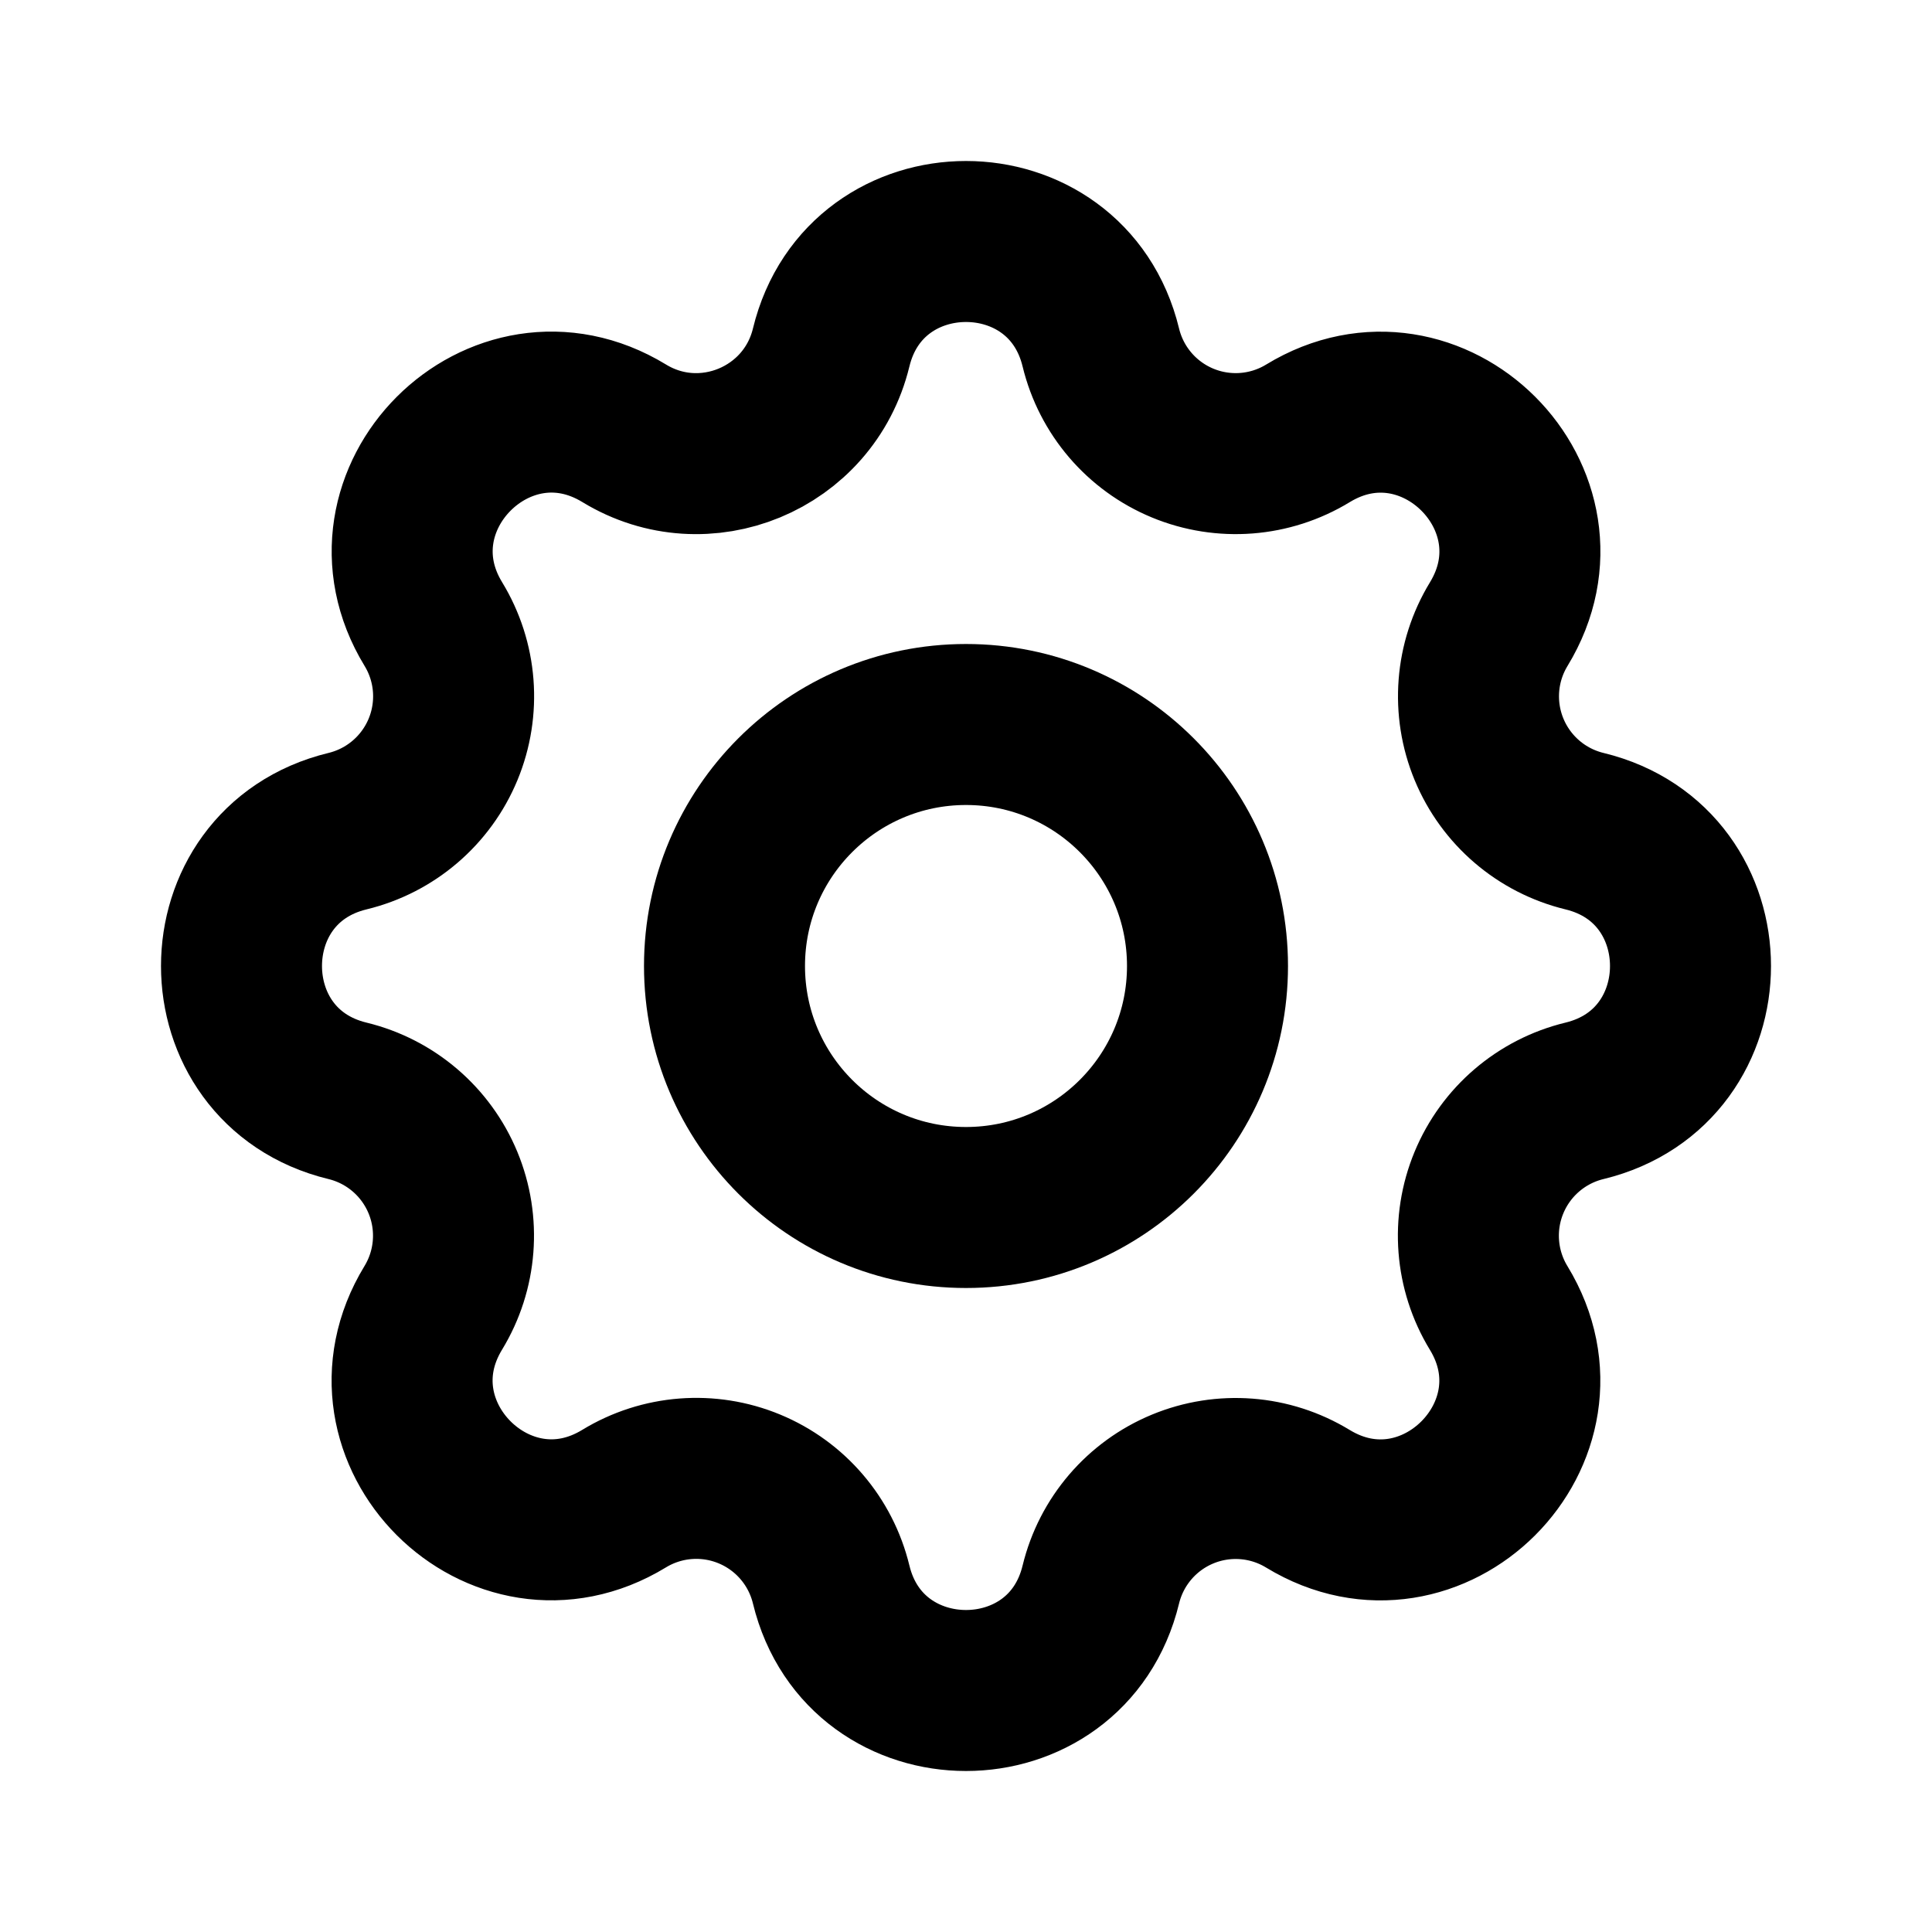
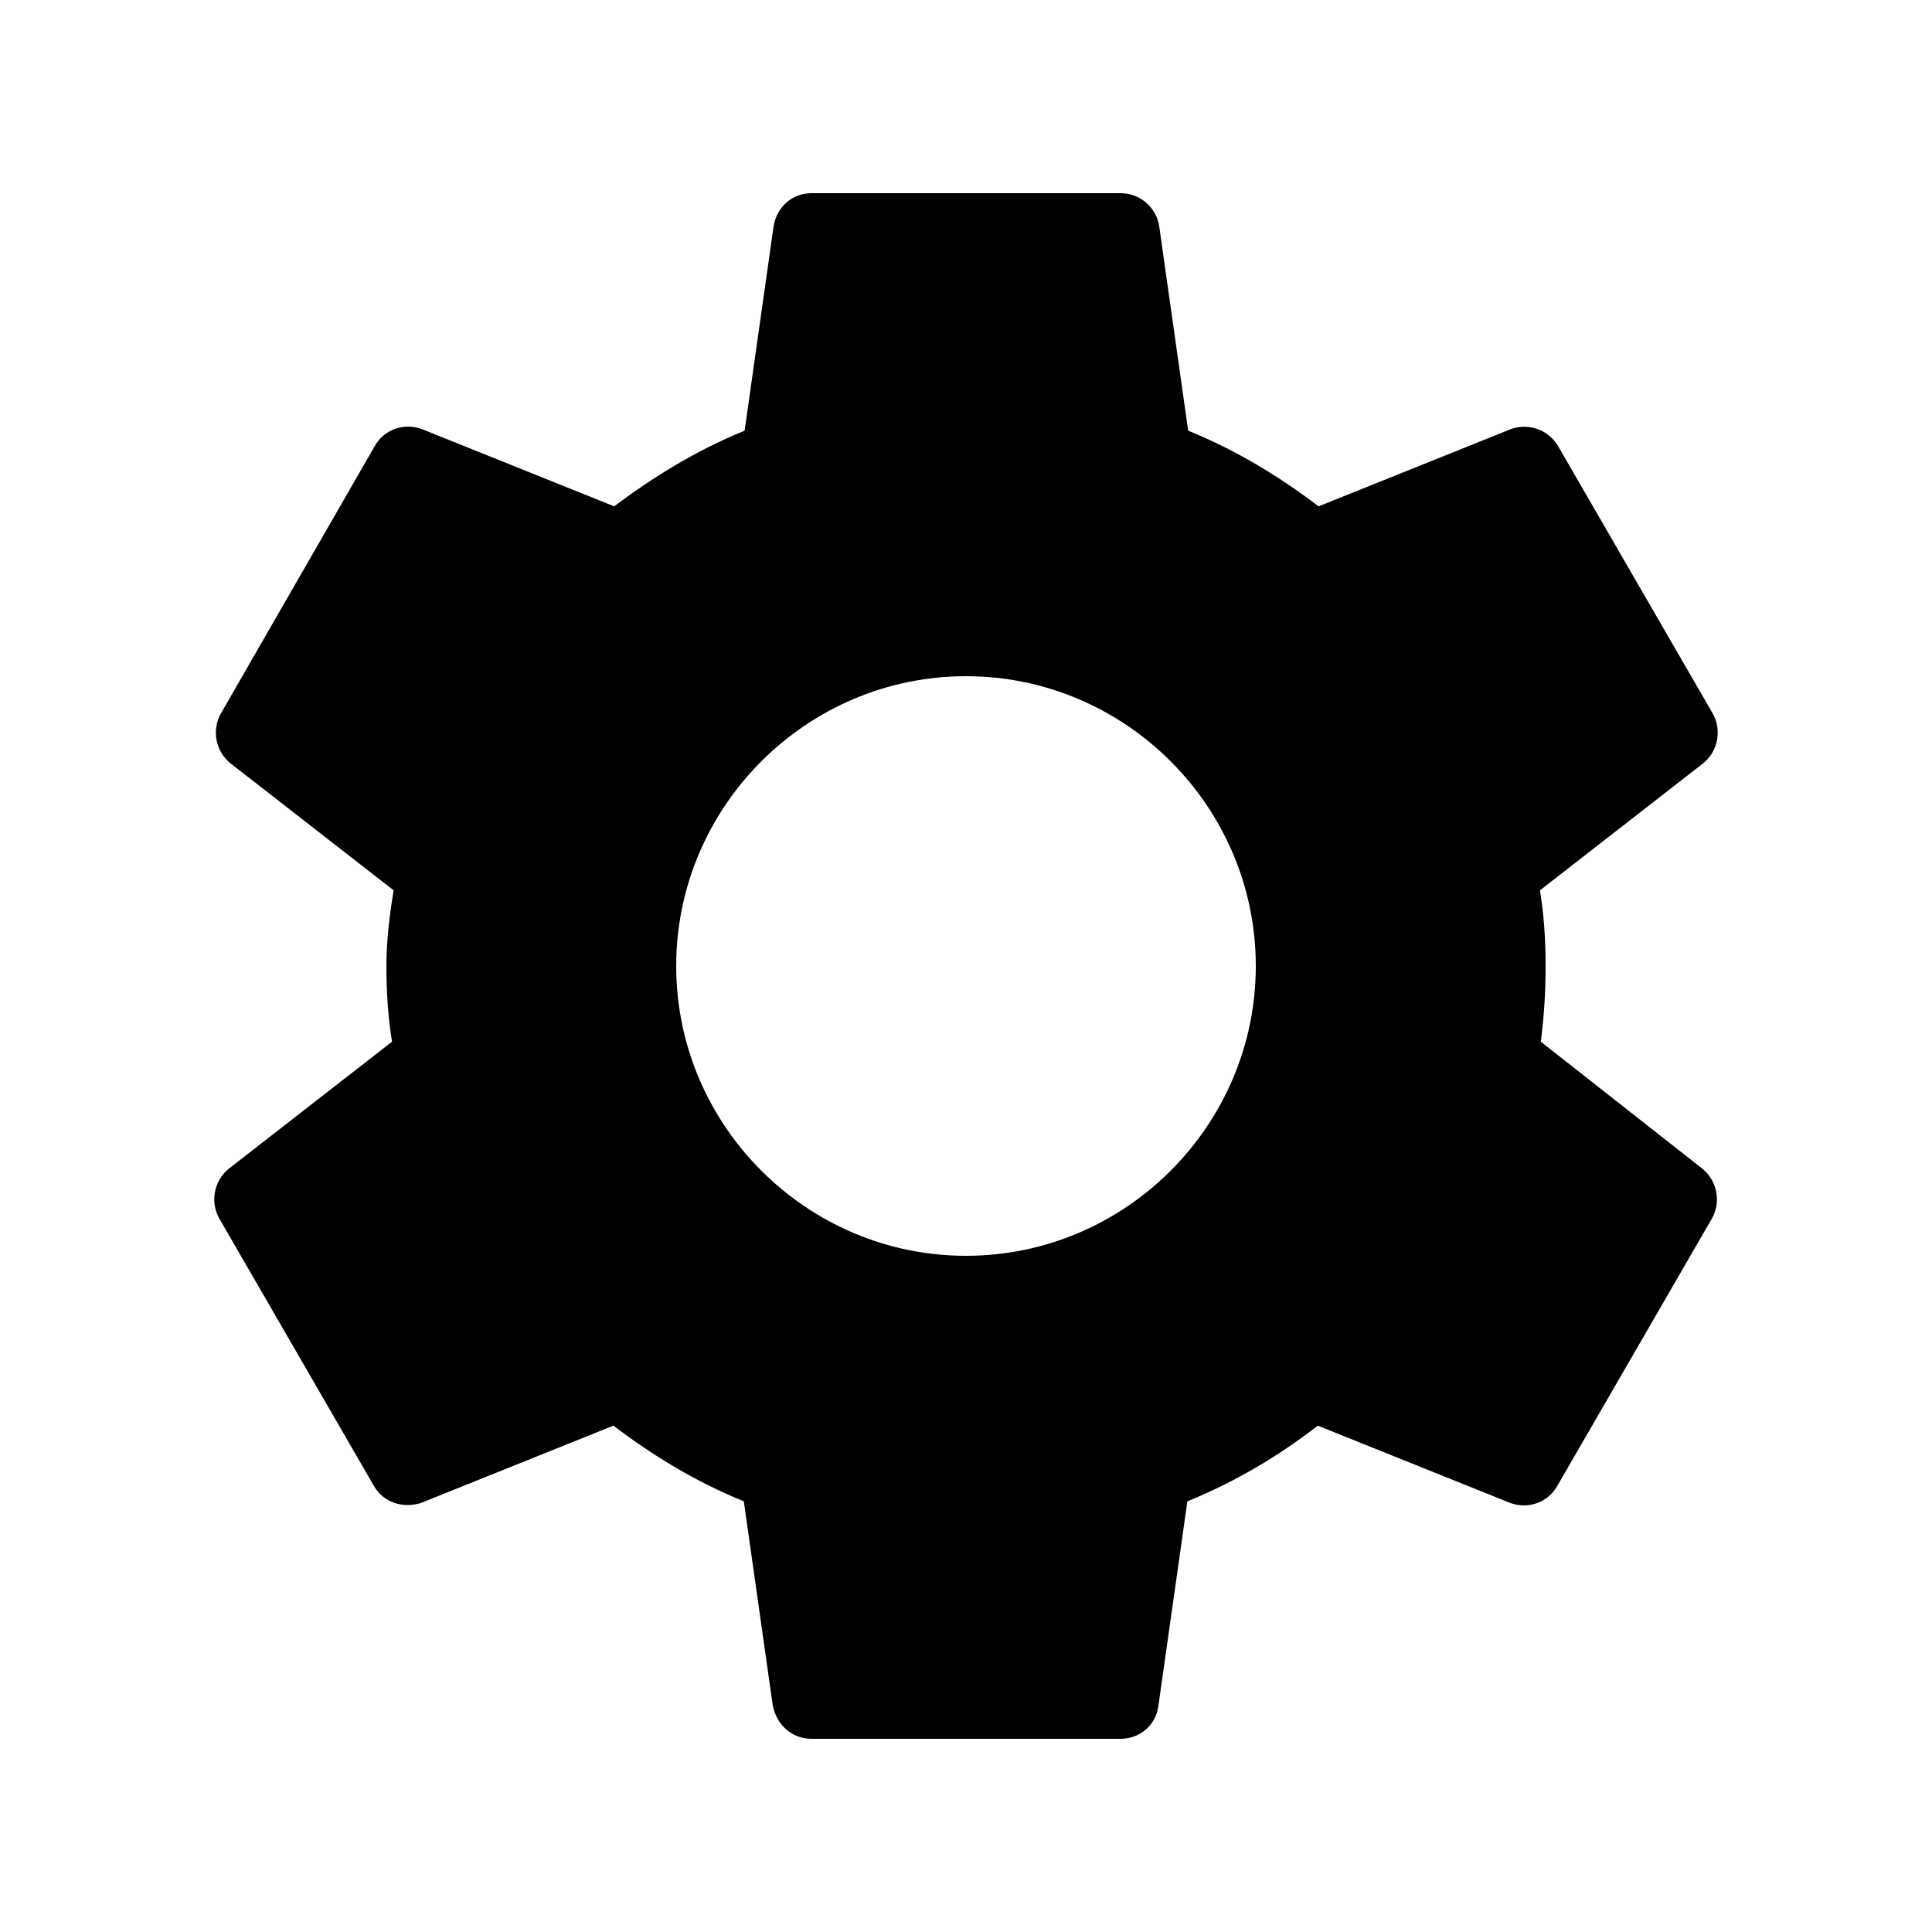
- <svg xmlns="http://www.w3.org/2000/svg" class="w-8 h-8" fill="none" stroke="currentColor" viewBox="0 0 24 24" stroke-width="2" stroke-linecap="round" stroke-linejoin="round">
-   <path stroke-linecap="round" stroke-linejoin="round" stroke-width="2" d="M10.325 4.317c.426-1.756 2.924-1.756 3.35 0a1.724 1.724 0 002.573 1.066c1.543-.94 3.31.826 2.37 2.37a1.724 1.724 0 001.065 2.572c1.756.426 1.756 2.924 0 3.35a1.724 1.724 0 00-1.066 2.573c.94 1.543-.826 3.31-2.37 2.37a1.724 1.724 0 00-2.572 1.065c-.426 1.756-2.924 1.756-3.35 0a1.724 1.724 0 00-2.573-1.066c-1.543.94-3.31-.826-2.37-2.37a1.724 1.724 0 00-1.065-2.572c-1.756-.426-1.756-2.924 0-3.35a1.724 1.724 0 001.066-2.573c-.94-1.543.826-3.31 2.37-2.37.996.608 2.296.07 2.572-1.065z" />
-   <path stroke-linecap="round" stroke-linejoin="round" stroke-width="2" d="M15 12a3 3 0 11-6 0 3 3 0 016 0z" />
+ <svg xmlns="http://www.w3.org/2000/svg" viewBox="0 0 24 24">
+   <path fill="currentColor" d="M19.14 12.94c.04-.3.06-.61.06-.94 0-.32-.02-.64-.07-.94l2.03-1.58a.49.49 0 00.12-.61l-1.92-3.32a.488.488 0 00-.59-.22l-2.39.96c-.5-.38-1.03-.7-1.62-.94l-.36-2.54a.484.484 0 00-.48-.41h-3.84c-.24 0-.43.17-.47.41l-.36 2.54c-.59.24-1.13.57-1.62.94l-2.39-.96c-.22-.08-.47 0-.59.22L2.74 8.87a.49.49 0 00.12.61l2.03 1.58c-.05.3-.09.63-.09.94s.02.64.07.94l-2.03 1.58a.49.49 0 00-.12.61l1.92 3.32c.12.22.37.29.59.22l2.39-.96c.5.38 1.03.7 1.62.94l.36 2.54c.05.24.24.41.48.41h3.84c.24 0 .44-.17.47-.41l.36-2.54c.59-.24 1.13-.56 1.62-.94l2.39.96c.22.08.47 0 .59-.22l1.92-3.32a.49.49 0 00-.12-.61l-2.01-1.58zM12 15.6c-1.98 0-3.6-1.62-3.6-3.6s1.62-3.6 3.6-3.6 3.6 1.62 3.6 3.6-1.62 3.6-3.6 3.6z" />
</svg>
